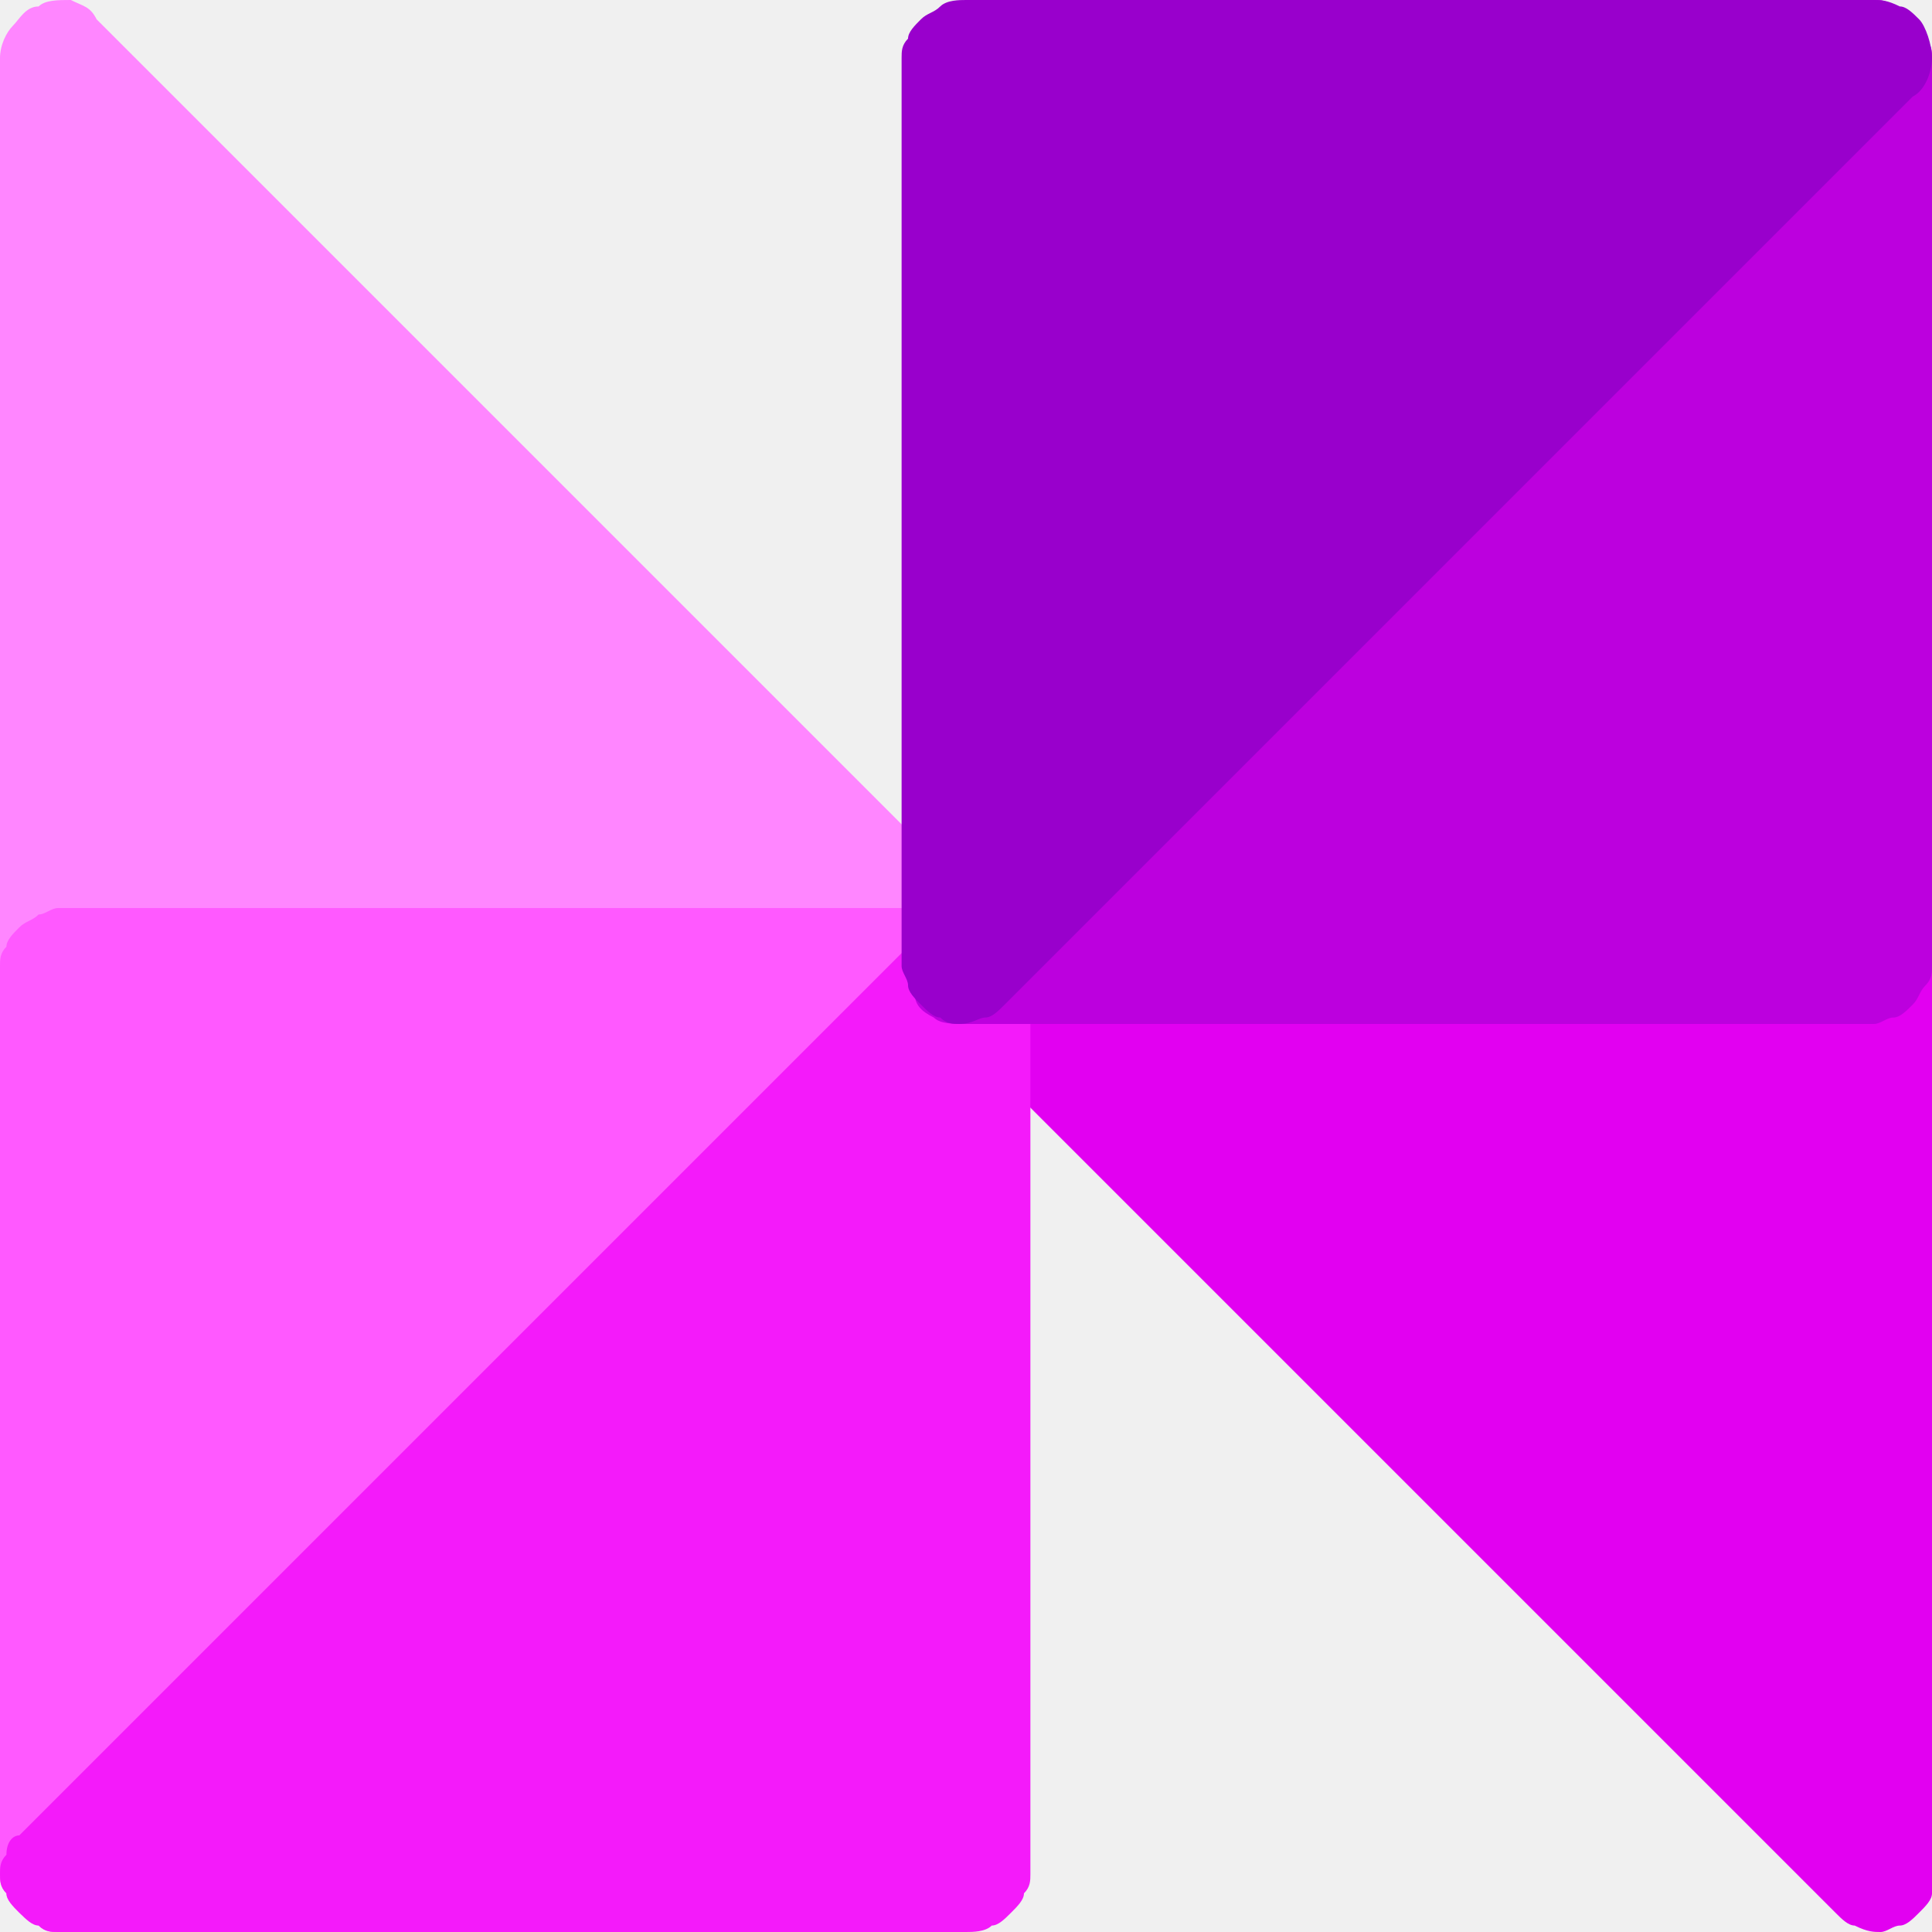
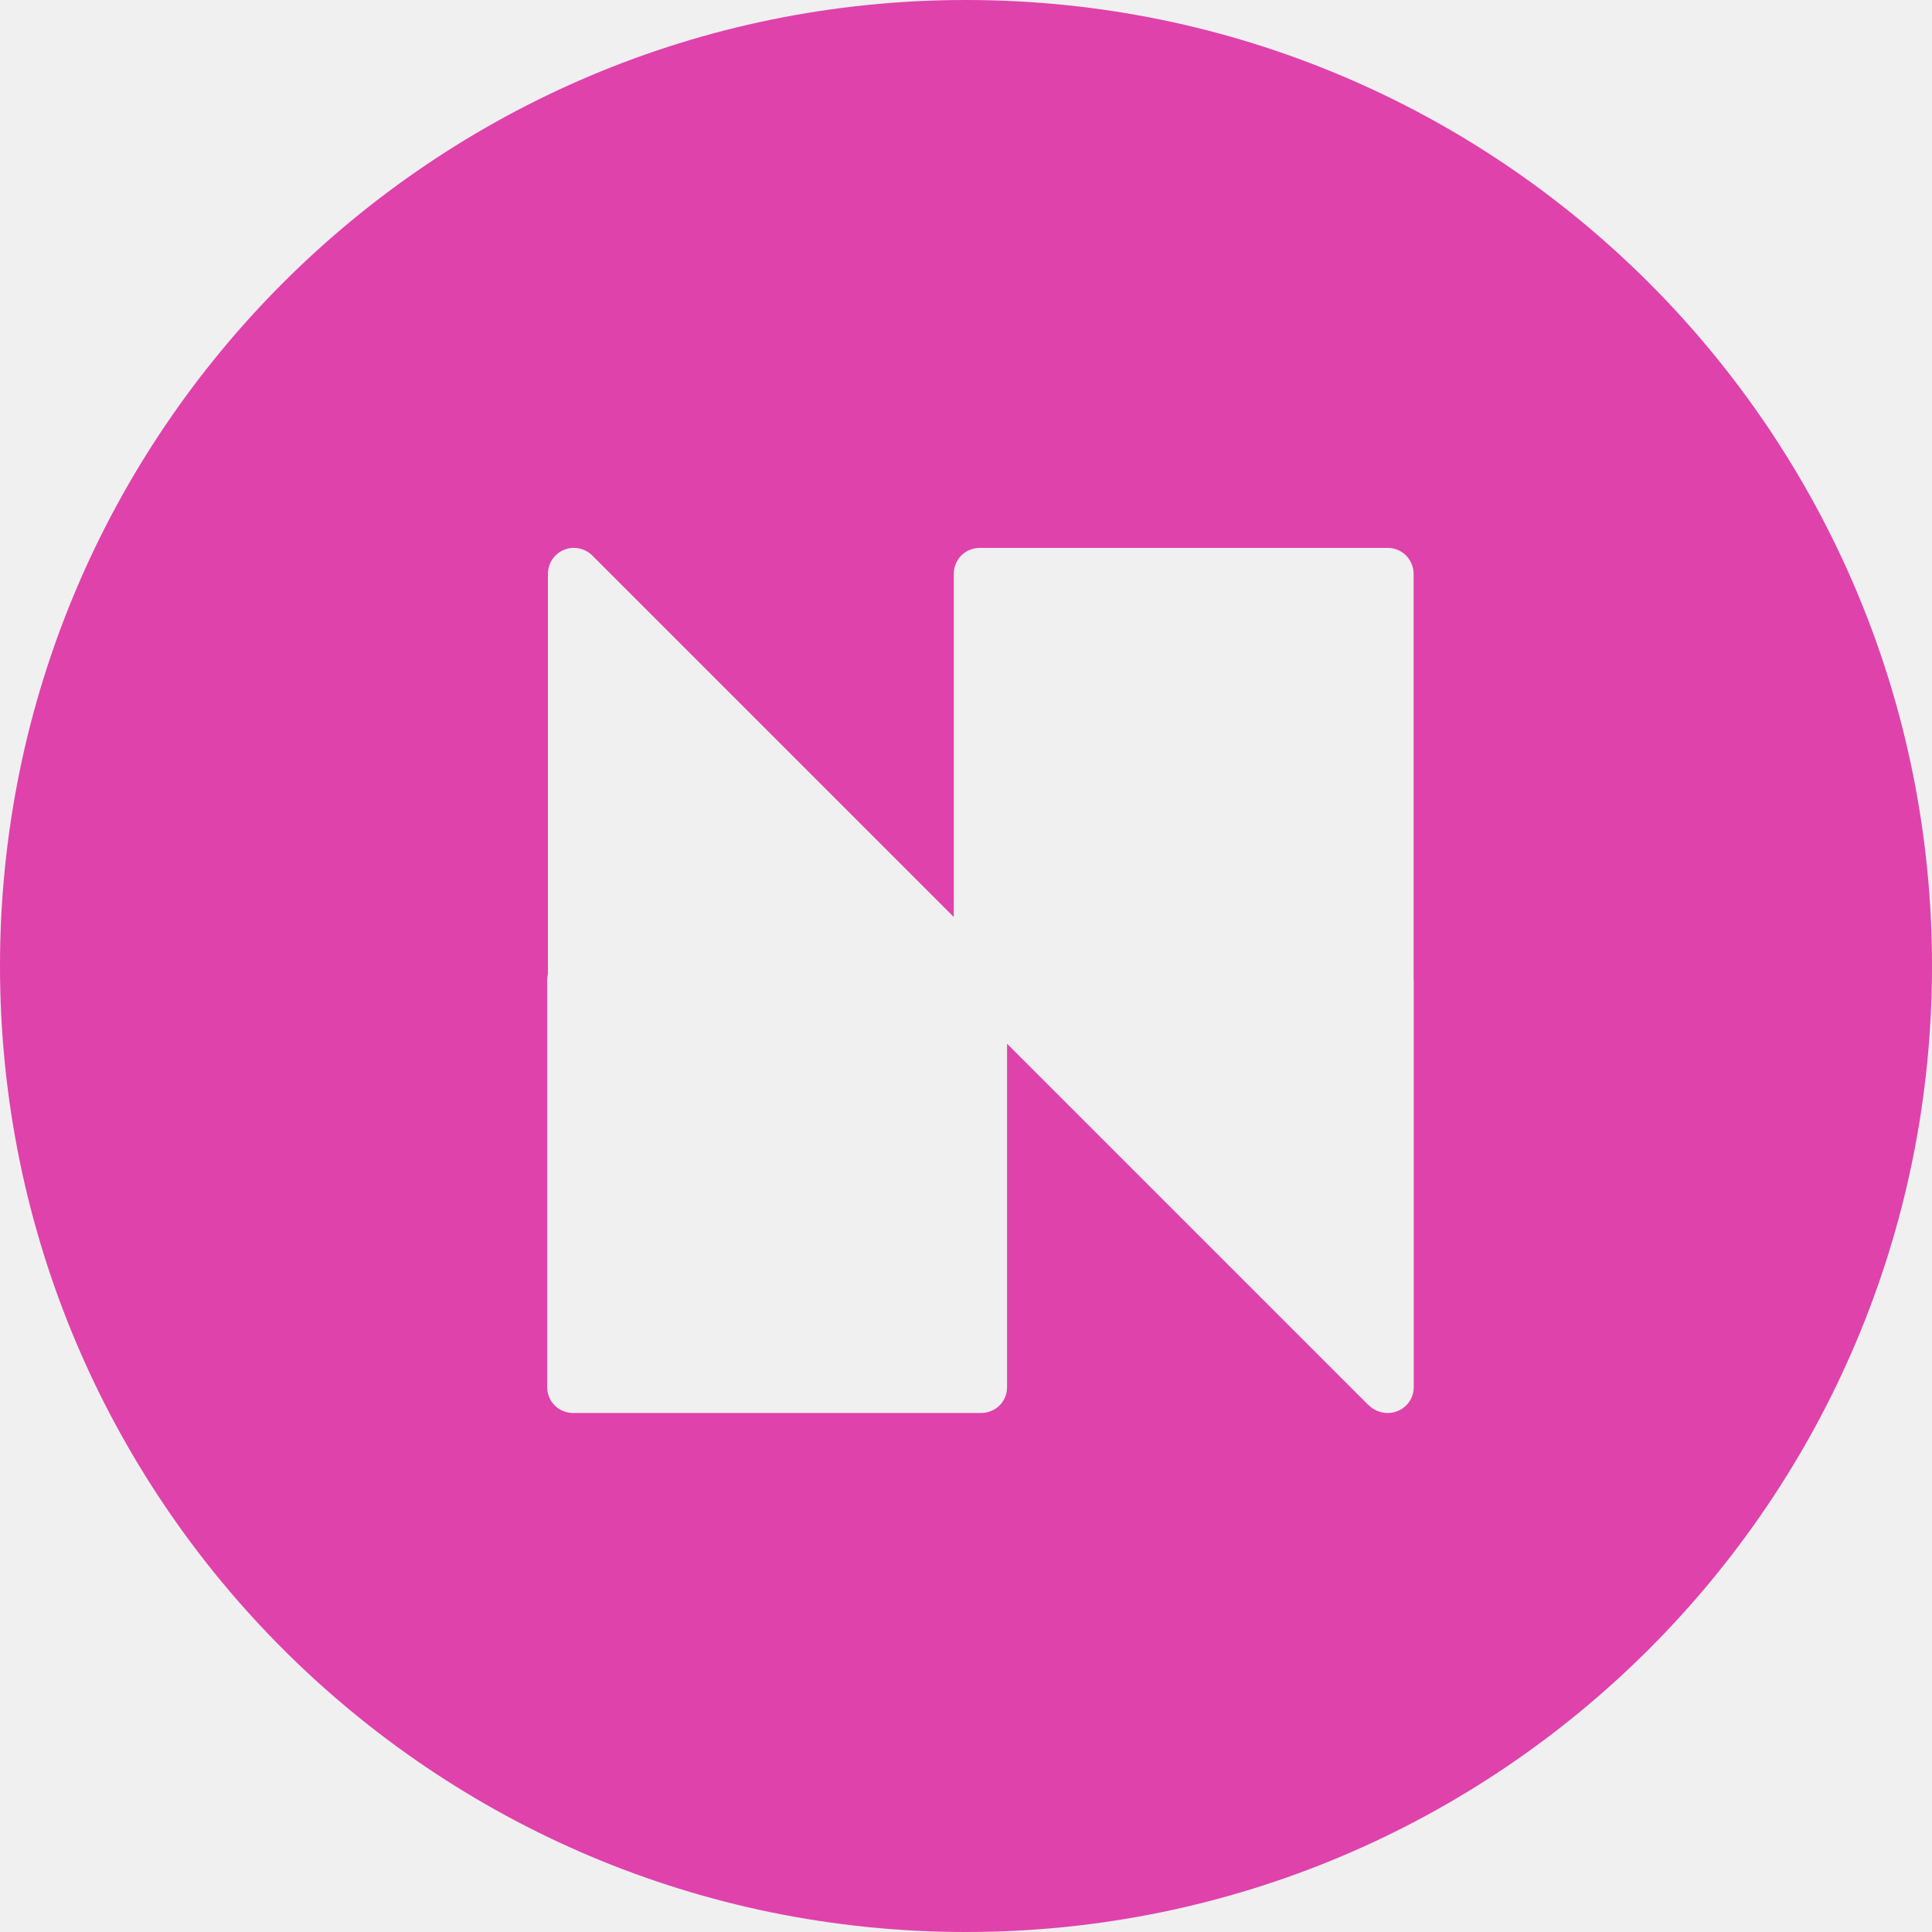
- <svg xmlns="http://www.w3.org/2000/svg" xmlns:xlink="http://www.w3.org/1999/xlink" version="1.1" id="Layer_1" x="0px" y="0px" viewBox="0 0 30 30" style="enable-background:new 0 0 30 30;" xml:space="preserve">
-   <style type="text/css">
- 	.st0{fill:none;filter:url(#Adobe_OpacityMaskFilter);}
- 	.st1{mask:url(#mask0_768_1596_00000153695393871286289990000009587312287868146357_);}
- 	.st2{fill:#FFFFFF;}
- 	.st3{clip-path:url(#SVGID_00000161633858957043497690000011628612737190378161_);}
- 	.st4{fill:#FF86FF;}
- 	.st5{fill:#E200F1;}
- 	.st6{fill:#FF59FF;}
- 	.st7{fill:#F41AFA;}
- 	.st8{fill:#BC00DE;}
- 	.st9{fill:#9900CC;}
- </style>
-   <defs>
-     <filter id="Adobe_OpacityMaskFilter" filterUnits="userSpaceOnUse" x="-0.4" y="0" width="30.4" height="29.8">
-       <feColorMatrix type="matrix" values="1 0 0 0 0  0 1 0 0 0  0 0 1 0 0  0 0 0 1 0" />
-     </filter>
-   </defs>
-   <mask maskUnits="userSpaceOnUse" x="-0.4" y="0" width="30.4" height="29.8" id="mask0_768_1596_00000153695393871286289990000009587312287868146357_">
-     <path class="st0" d="M30,0H0v30h30V0z" />
-   </mask>
-   <g class="st1">
-     <rect x="-0.4" y="0" class="st2" width="30.4" height="29.8" />
-   </g>
-   <g>
-     <defs>
-       <rect id="SVGID_1_" width="30" height="30" />
-     </defs>
-     <clipPath id="SVGID_00000096760210609691170410000007317984451683689893_">
-       <use xlink:href="#SVGID_1_" style="overflow:visible;" />
-     </clipPath>
-     <g style="clip-path:url(#SVGID_00000096760210609691170410000007317984451683689893_);">
-       <path class="st4" d="M12.8,14.1l-11-11v11H12.8z" />
-       <path class="st4" d="M1.5,0.3l14.1,14.1c0.2,0.2,0.3,0.4,0.3,0.6c0,0.2-0.1,0.5-0.3,0.6c-0.1,0.1-0.2,0.2-0.3,0.2    c-0.1,0-0.2,0.1-0.4,0.1H0.9c-0.1,0-0.2,0-0.3-0.1c-0.1,0-0.2-0.1-0.3-0.2c-0.1-0.1-0.2-0.2-0.2-0.3C0,15.2,0,15.1,0,15V0.9    c0-0.2,0.1-0.4,0.2-0.5c0.1-0.1,0.2-0.3,0.4-0.3C0.7,0,0.9,0,1.1,0C1.3,0.1,1.4,0.1,1.5,0.3z" />
-       <path class="st5" d="M17.2,15.9l11,11v-11H17.2z" />
-       <path class="st5" d="M28.5,29.7L14.4,15.6c-0.2-0.2-0.3-0.4-0.3-0.6c0-0.2,0.1-0.5,0.3-0.6c0.1-0.1,0.2-0.2,0.3-0.2    c0.1,0,0.2-0.1,0.4-0.1h14.1c0.2,0,0.5,0.1,0.6,0.3c0.2,0.2,0.3,0.4,0.3,0.6v14.1c0,0.1,0,0.2-0.1,0.3c0,0.1-0.1,0.2-0.2,0.3    c-0.1,0.1-0.2,0.2-0.3,0.2c-0.1,0-0.2,0.1-0.3,0.1c-0.1,0-0.2,0-0.4-0.1C28.7,29.9,28.6,29.8,28.5,29.7" />
-       <path class="st6" d="M15.6,15.6L1.5,29.7c-0.1,0.1-0.2,0.2-0.3,0.2C1.1,30,1,30,0.9,30c-0.1,0-0.2,0-0.3-0.1s-0.2-0.1-0.3-0.2    c-0.1-0.1-0.2-0.2-0.2-0.3C0,29.3,0,29.2,0,29.1V15c0-0.1,0-0.2,0.1-0.3c0-0.1,0.1-0.2,0.2-0.3c0.1-0.1,0.2-0.1,0.3-0.2    c0.1,0,0.2-0.1,0.3-0.1H15c0.2,0,0.4,0,0.5,0.1c0.2,0.1,0.3,0.2,0.3,0.4c0.1,0.2,0.1,0.3,0.1,0.5C15.9,15.3,15.8,15.5,15.6,15.6" />
-       <path class="st6" d="M1.8,26.9l11-11h-11V26.9z" />
-       <path class="st7" d="M0.3,28.5l14.1-14.1c0.1-0.1,0.2-0.2,0.3-0.2c0.1,0,0.2-0.1,0.4-0.1c0.2,0,0.5,0.1,0.6,0.3    c0.2,0.2,0.3,0.4,0.3,0.6v14.1c0,0.1,0,0.2-0.1,0.3c0,0.1-0.1,0.2-0.2,0.3c-0.1,0.1-0.2,0.2-0.3,0.2C15.3,30,15.1,30,15,30H0.9    c-0.1,0-0.2,0-0.3-0.1c-0.1,0-0.2-0.1-0.3-0.2c-0.1-0.1-0.2-0.2-0.2-0.3C0,29.3,0,29.2,0,29.1c0-0.1,0-0.2,0.1-0.3    C0.1,28.6,0.2,28.5,0.3,28.5z" />
-       <path class="st7" d="M14.1,17.2l-11,11h11V17.2z" />
-       <path class="st8" d="M14.4,14.4L28.5,0.3c0.1-0.1,0.2-0.2,0.3-0.2C28.9,0,29,0,29.1,0c0.1,0,0.2,0,0.3,0.1c0.1,0,0.2,0.1,0.3,0.2    s0.1,0.2,0.2,0.3S30,0.8,30,0.9V15c0,0.1,0,0.2-0.1,0.3s-0.1,0.2-0.2,0.3c-0.1,0.1-0.2,0.2-0.3,0.2s-0.2,0.1-0.3,0.1H15    c-0.2,0-0.4,0-0.5-0.1c-0.2-0.1-0.3-0.2-0.3-0.4c-0.1-0.2-0.1-0.3-0.1-0.5C14.1,14.7,14.2,14.5,14.4,14.4" />
-       <path class="st8" d="M28.2,3.1l-11,11h11V3.1z" />
-       <path class="st9" d="M29.7,1.5L15.6,15.6c-0.1,0.1-0.2,0.2-0.3,0.2c-0.1,0-0.2,0.1-0.4,0.1c-0.1,0-0.2,0-0.3-0.1    c-0.1,0-0.2-0.1-0.3-0.2c-0.1-0.1-0.2-0.2-0.2-0.3c0-0.1-0.1-0.2-0.1-0.3V0.9c0-0.1,0-0.2,0.1-0.3c0-0.1,0.1-0.2,0.2-0.3    c0.1-0.1,0.2-0.1,0.3-0.2C14.7,0,14.9,0,15,0h14.1c0.1,0,0.2,0,0.4,0.1c0.1,0,0.2,0.1,0.3,0.2C29.9,0.4,30,0.7,30,0.9    C30,1.1,29.9,1.4,29.7,1.5" />
-       <path class="st9" d="M15.9,12.8l11-11h-11V12.8z" />
-     </g>
-   </g>
+ <svg xmlns="http://www.w3.org/2000/svg" width="28" height="28" viewBox="0 0 28 28" fill="none">
+   <path fill-rule="evenodd" clip-rule="evenodd" d="M28 14C28 21.732 21.732 28 14 28C6.268 28 0 21.732 0 14C0 6.268 6.268 0 14 0C21.732 0 28 6.268 28 14ZM8.585 8.052L13.823 13.29V8.315C13.823 8.265 13.833 8.217 13.852 8.171C13.87 8.126 13.898 8.084 13.933 8.049C13.968 8.015 14.01 7.987 14.056 7.969C14.101 7.95 14.15 7.941 14.2 7.941H20.089C20.094 7.941 20.099 7.941 20.105 7.941L20.113 7.941L20.118 7.941C20.166 7.941 20.212 7.951 20.256 7.969C20.301 7.988 20.343 8.016 20.377 8.05C20.412 8.085 20.439 8.126 20.458 8.172C20.477 8.217 20.487 8.266 20.487 8.315V14.165C20.488 14.179 20.489 14.194 20.489 14.208V20.101C20.489 20.151 20.48 20.2 20.462 20.245C20.443 20.291 20.415 20.332 20.381 20.367C20.346 20.402 20.305 20.43 20.259 20.449C20.213 20.468 20.165 20.478 20.115 20.478C20.063 20.479 20.012 20.469 19.964 20.449C19.916 20.43 19.872 20.401 19.836 20.364H19.833L14.595 15.126V20.101C14.596 20.151 14.586 20.2 14.568 20.245C14.549 20.291 14.522 20.333 14.487 20.368C14.452 20.403 14.411 20.43 14.365 20.449C14.32 20.468 14.271 20.478 14.222 20.478H8.319L8.306 20.478C8.257 20.478 8.208 20.469 8.162 20.45C8.116 20.431 8.074 20.404 8.039 20.369C8.004 20.334 7.976 20.292 7.958 20.246C7.939 20.2 7.929 20.151 7.93 20.101V14.208C7.93 14.178 7.933 14.148 7.941 14.118V8.315C7.941 8.24 7.964 8.168 8.005 8.106C8.047 8.044 8.106 7.996 8.175 7.968C8.244 7.94 8.32 7.933 8.393 7.948C8.466 7.963 8.533 8 8.585 8.052Z" fill="#DF42AB" />
</svg>
